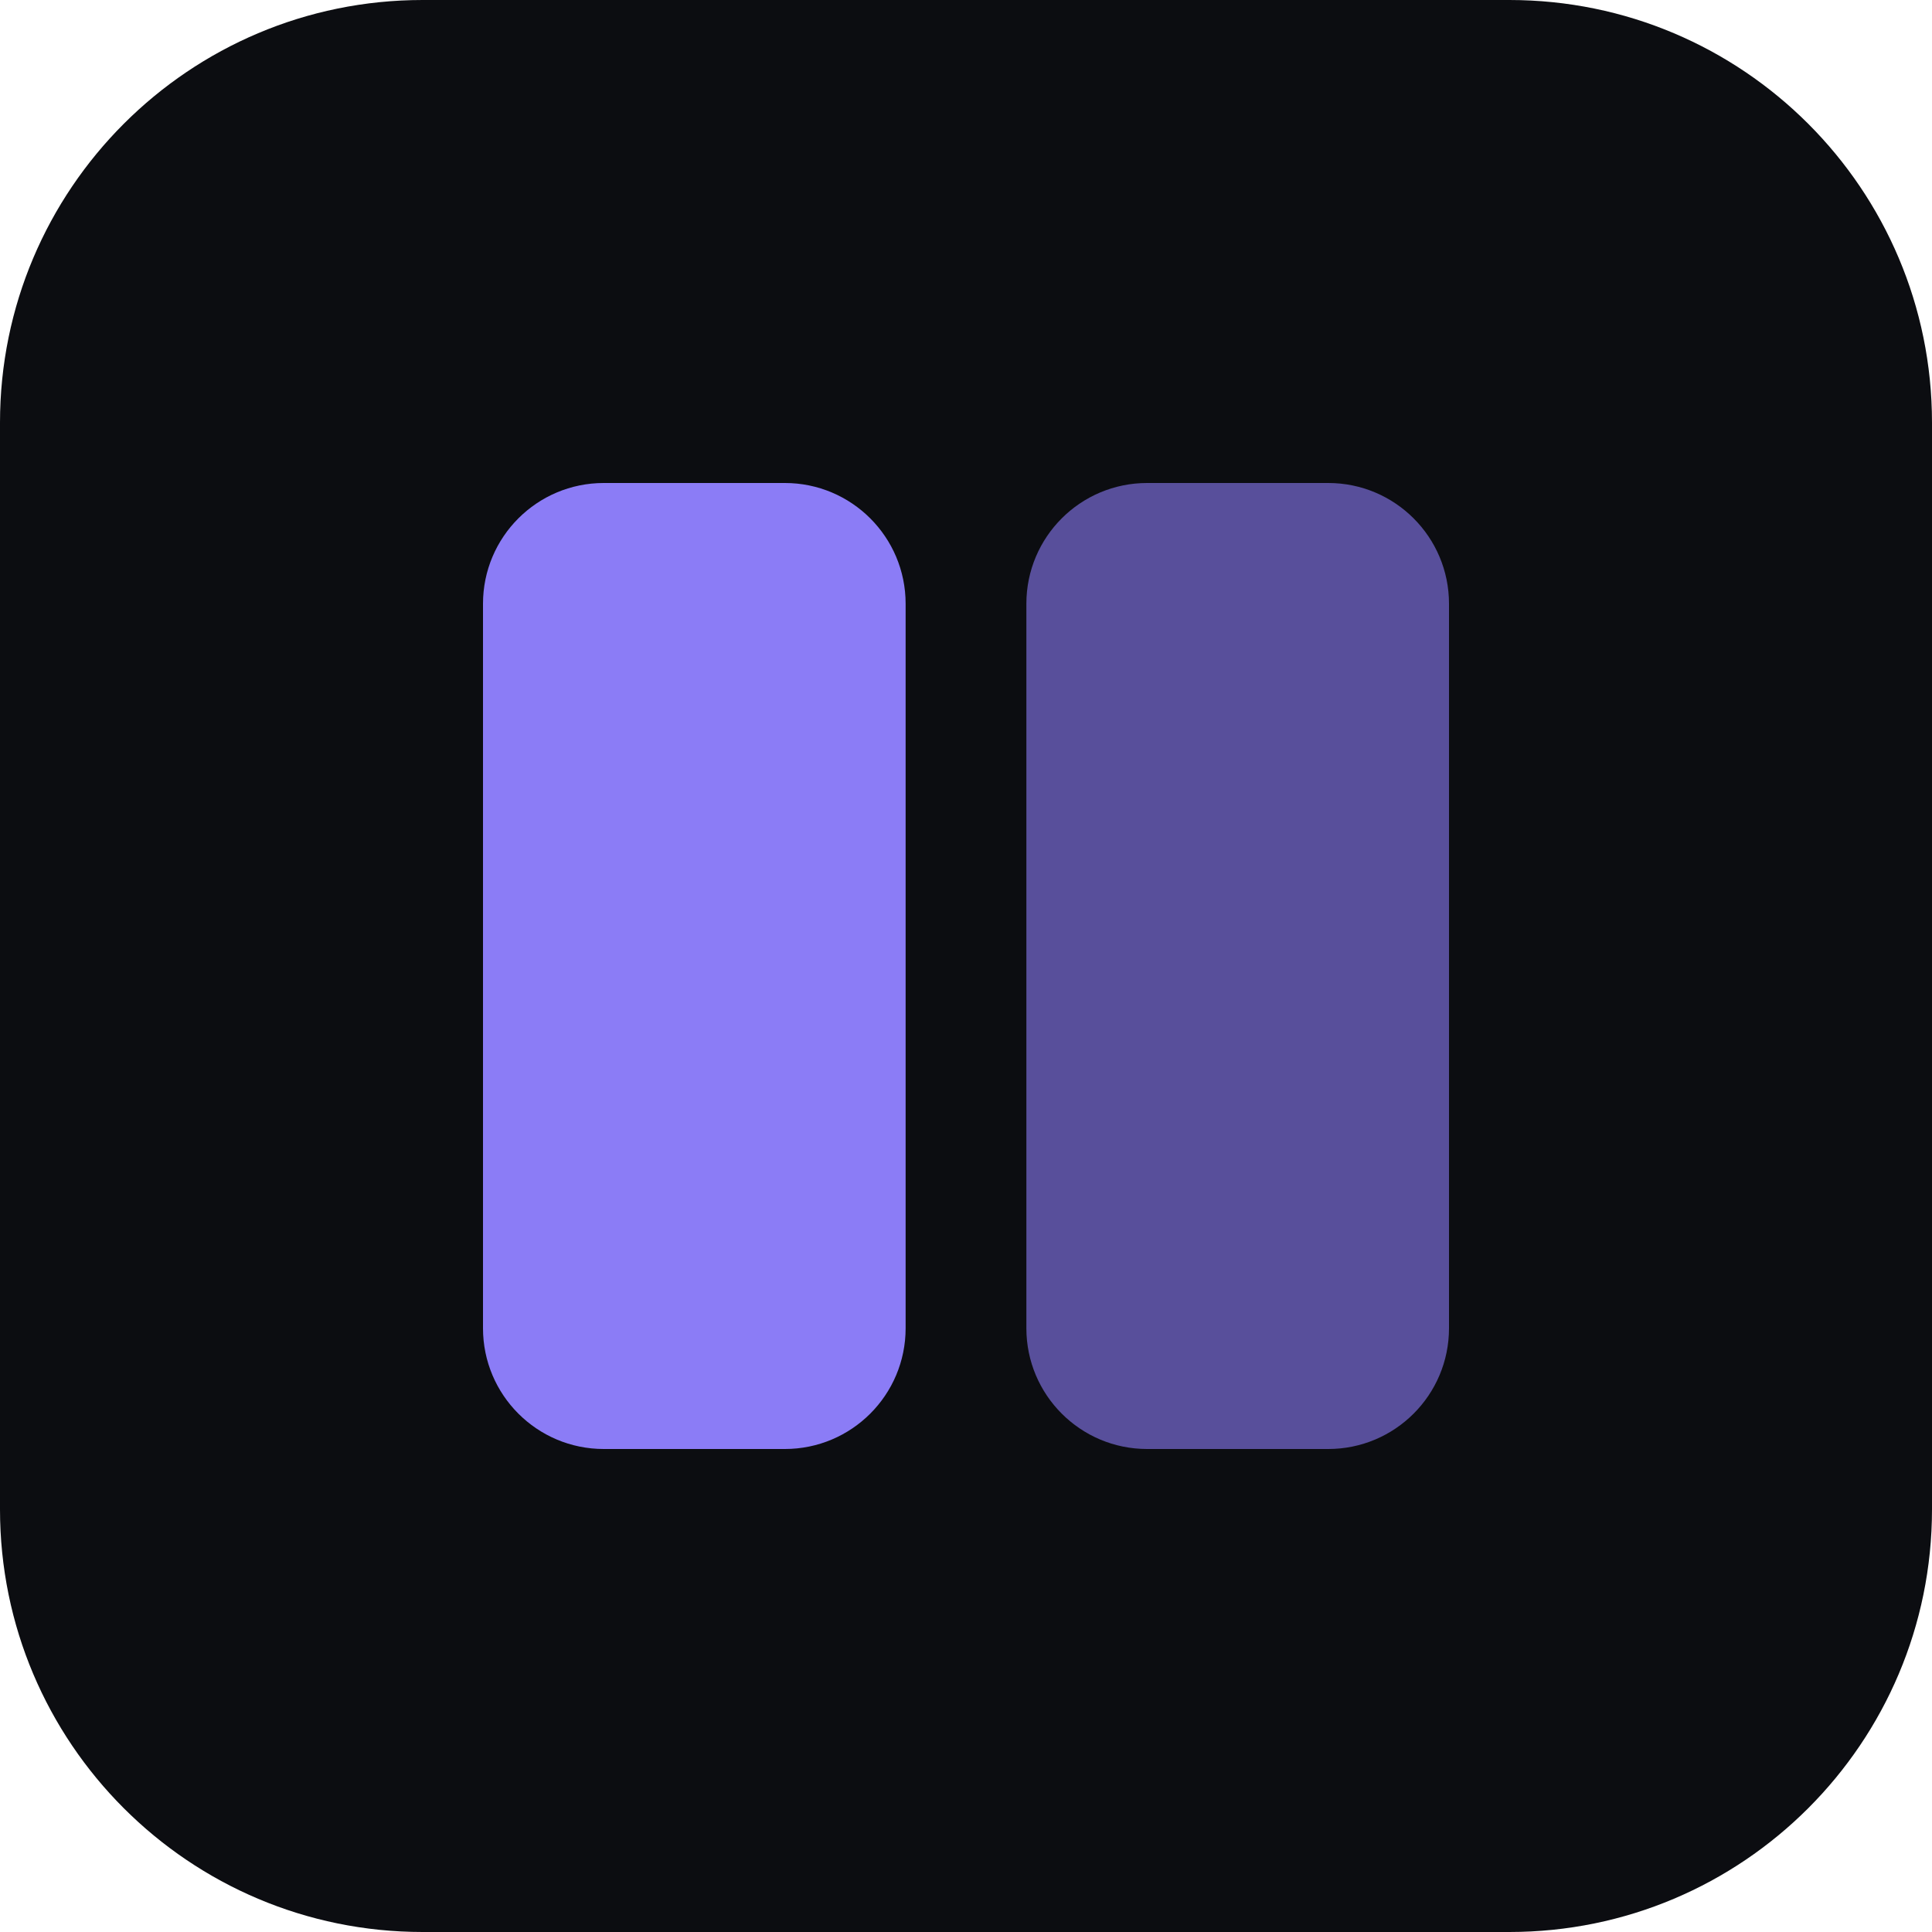
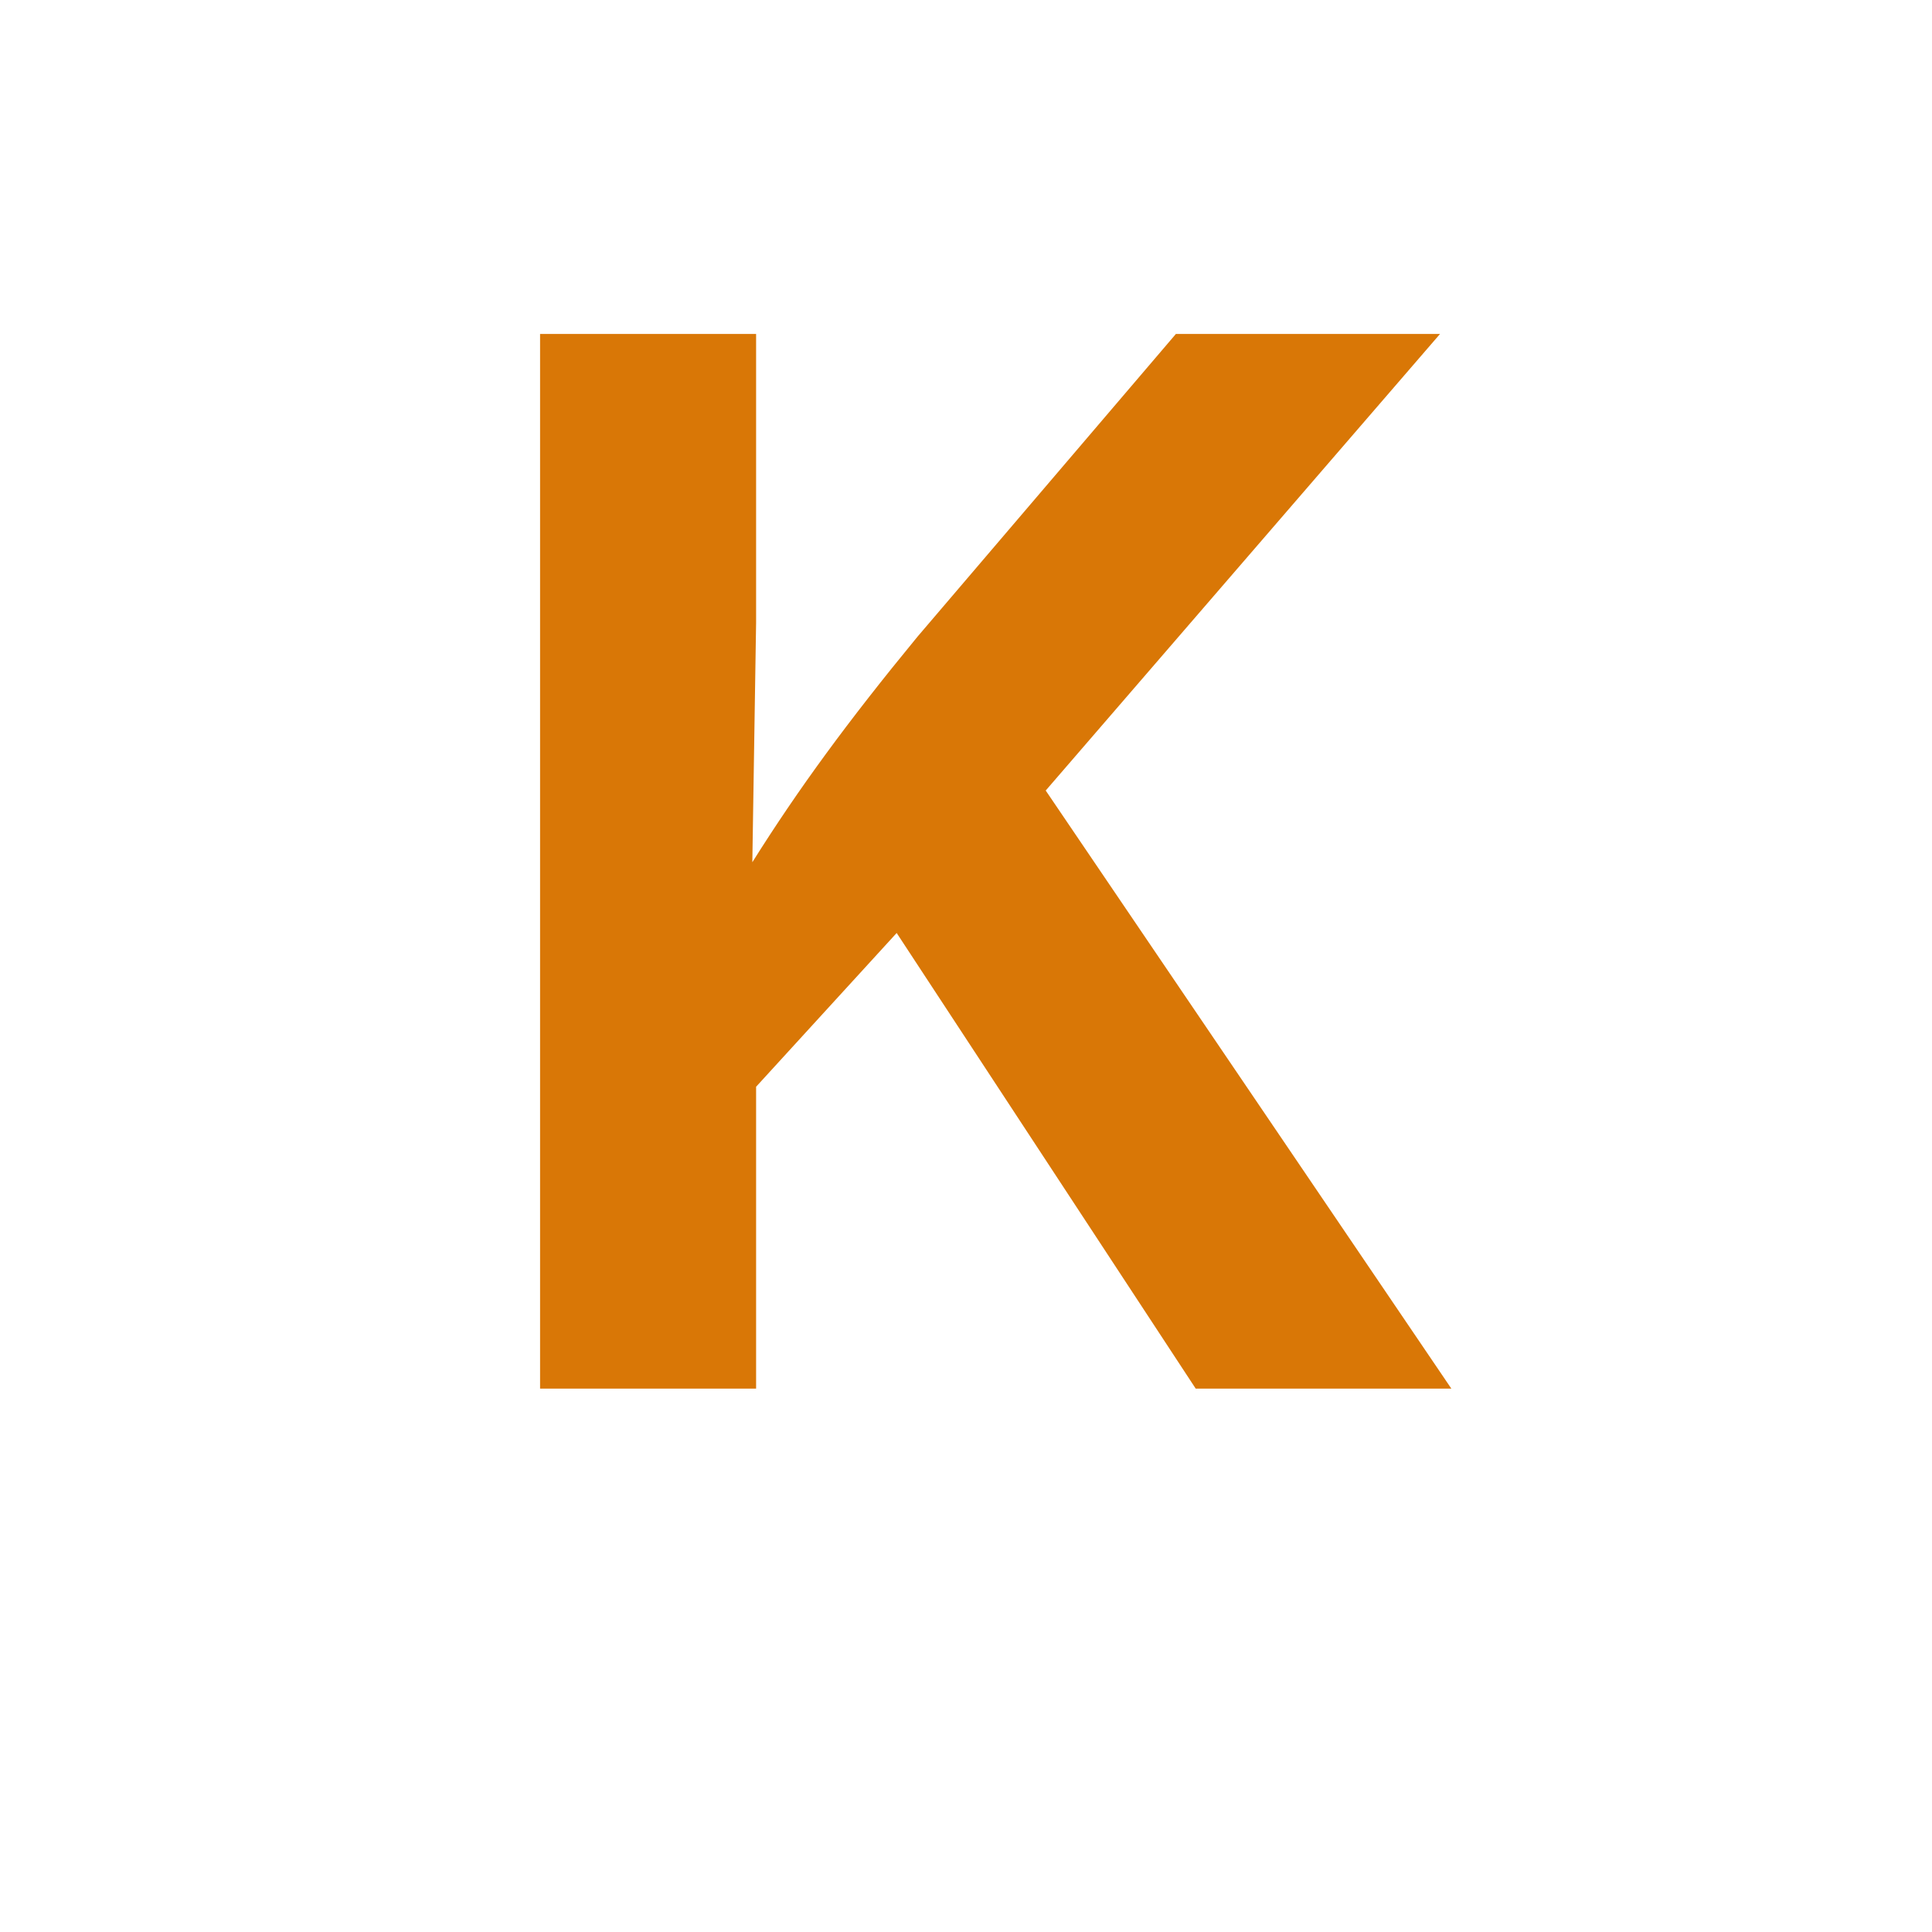
<svg xmlns="http://www.w3.org/2000/svg" viewBox="0 0 32 32">
-   <rect width="32" height="32" rx="7" fill="#0c0d11" />
-   <rect x="8" y="8" width="7" height="16" rx="2" fill="#8b7cf6" />
-   <rect x="17" y="8" width="7" height="16" rx="2" fill="#8b7cf6" opacity=".6" />
+   <text x="16" y="23" font-family="system-ui, -apple-system, sans-serif" font-size="24" font-weight="700" fill="#D97706" text-anchor="middle">K</text>
</svg>
